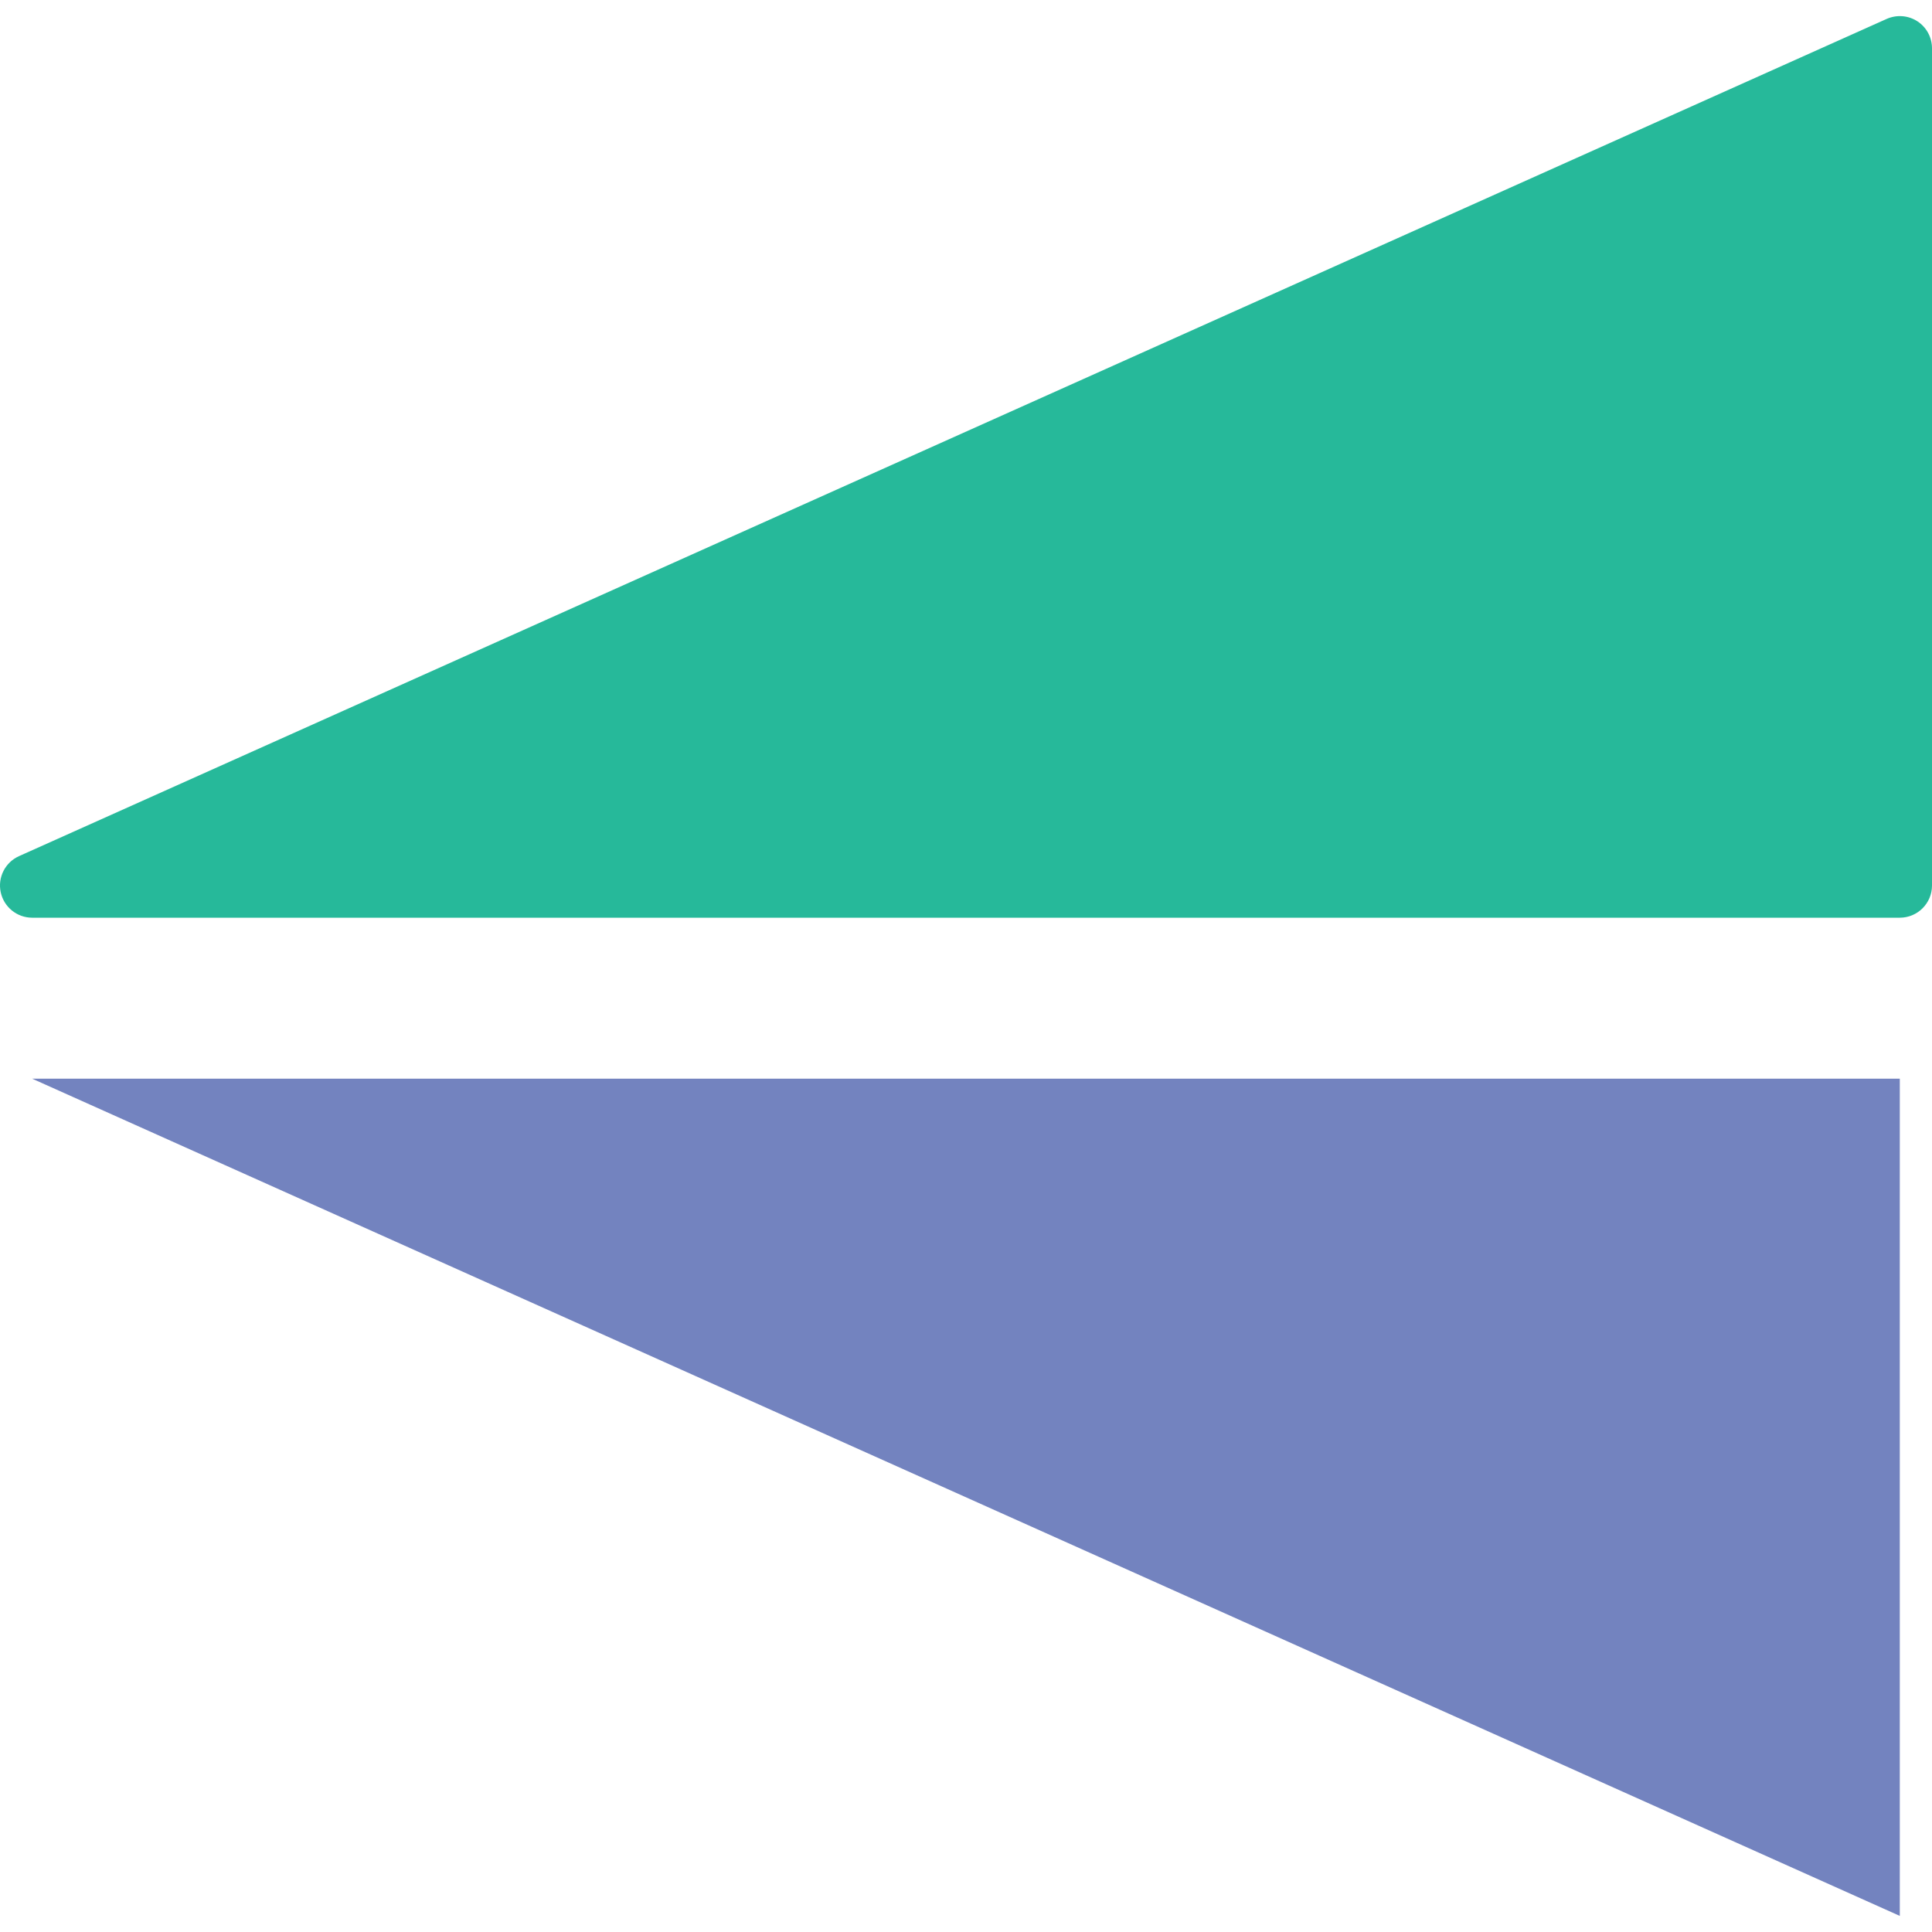
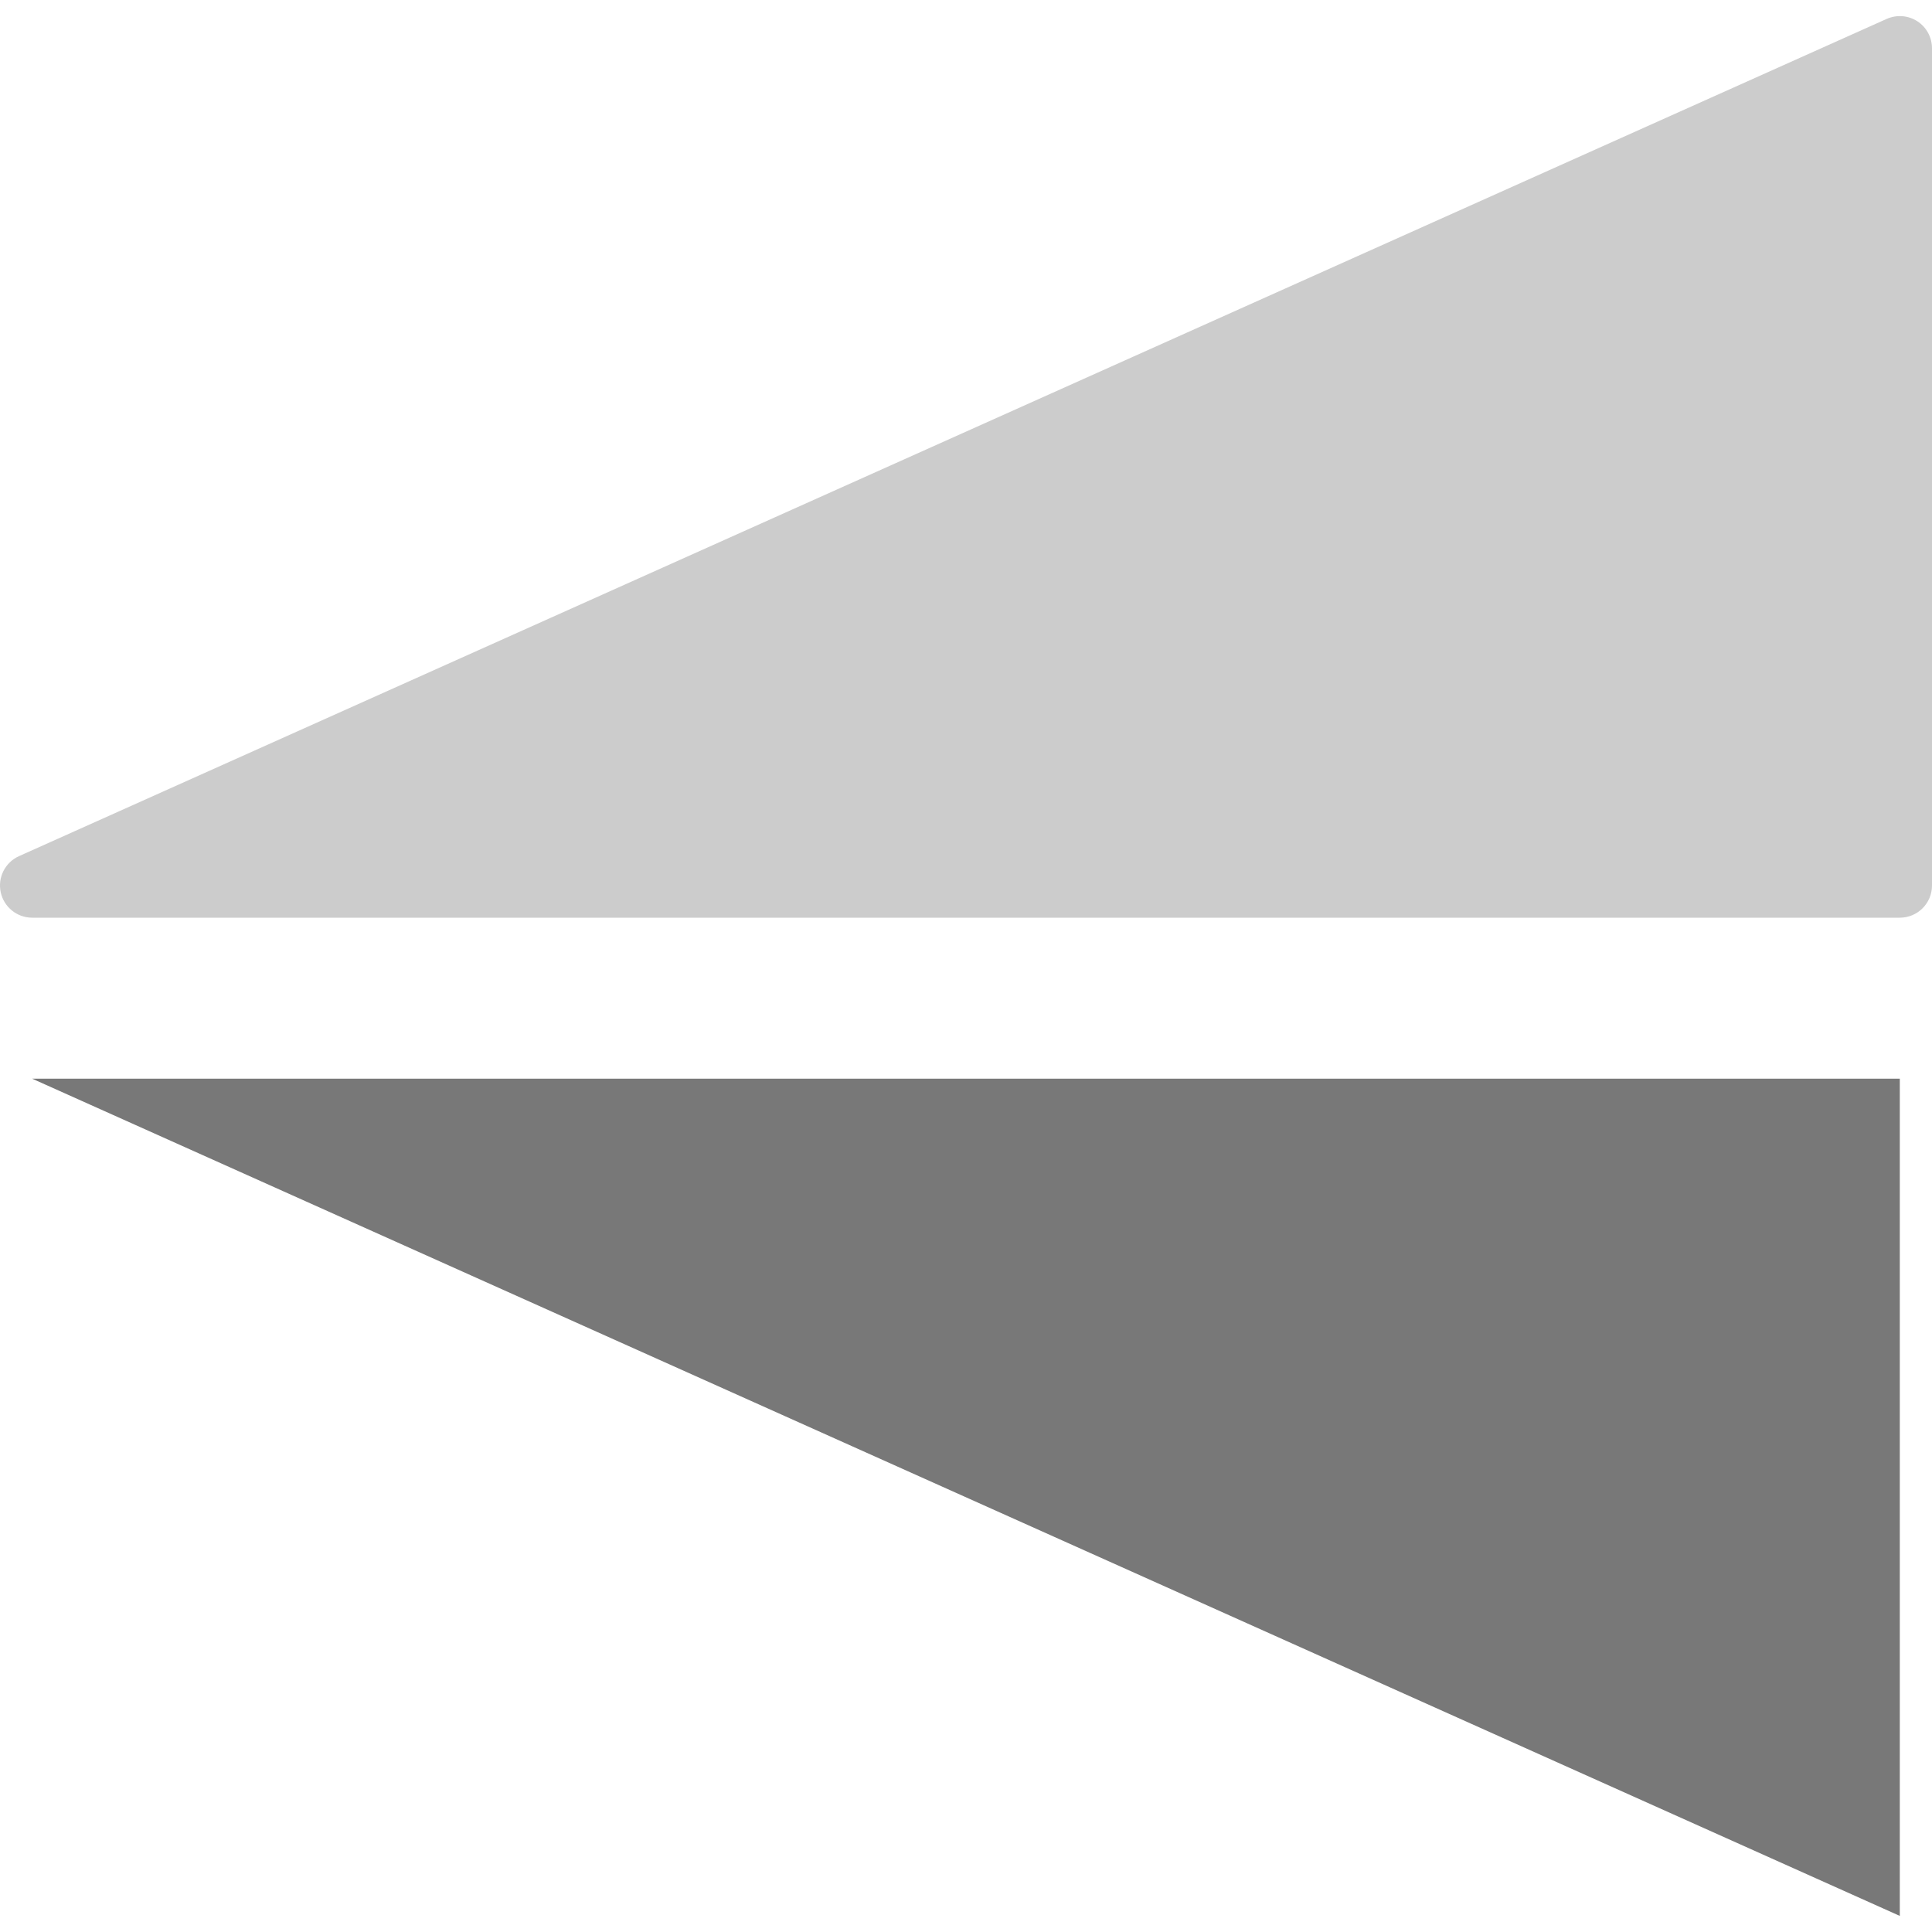
<svg xmlns="http://www.w3.org/2000/svg" version="1.1" id="Capa_1" x="0px" y="0px" viewBox="0 0 60 60" style="enable-background:new 0 0 60 60;" xml:space="preserve">
  <g>
-     <polygon style="fill:#7383BF;" points="59,59.5 59,33.5 1,33.5  " />
+     <polygon style="fill:#787878;" points="59,59.5 59,33.5 1,33.5  " />
    <g>
-       <polygon style="fill:#26B99A;" points="1,27.5 59,27.5 59,1.5   " />
-       <path style="fill:#26B99A;" d="M59,28.5H1c-0.472,0-0.879-0.33-0.978-0.791s0.139-0.929,0.569-1.121l58-26    c0.311-0.138,0.668-0.112,0.953,0.072S60,1.161,60,1.5v26C60,28.053,59.552,28.5,59,28.5z M5.676,26.5H58V3.044L5.676,26.5z" />
+       <polygon style="fill:#ccc;" points="1,27.5 59,27.5 59,1.5   " />
+       <path style="fill:#ccc;" d="M59,28.5H1c-0.472,0-0.879-0.33-0.978-0.791s0.139-0.929,0.569-1.121l58-26    c0.311-0.138,0.668-0.112,0.953,0.072S60,1.161,60,1.5v26C60,28.053,59.552,28.5,59,28.5z M5.676,26.5H58V3.044L5.676,26.5z" />
    </g>
  </g>
  <g>
</g>
  <g>
</g>
  <g>
</g>
  <g>
</g>
  <g>
</g>
  <g>
</g>
  <g>
</g>
  <g>
</g>
  <g>
</g>
  <g>
</g>
  <g>
</g>
  <g>
</g>
  <g>
</g>
  <g>
</g>
  <g>
</g>
</svg>
